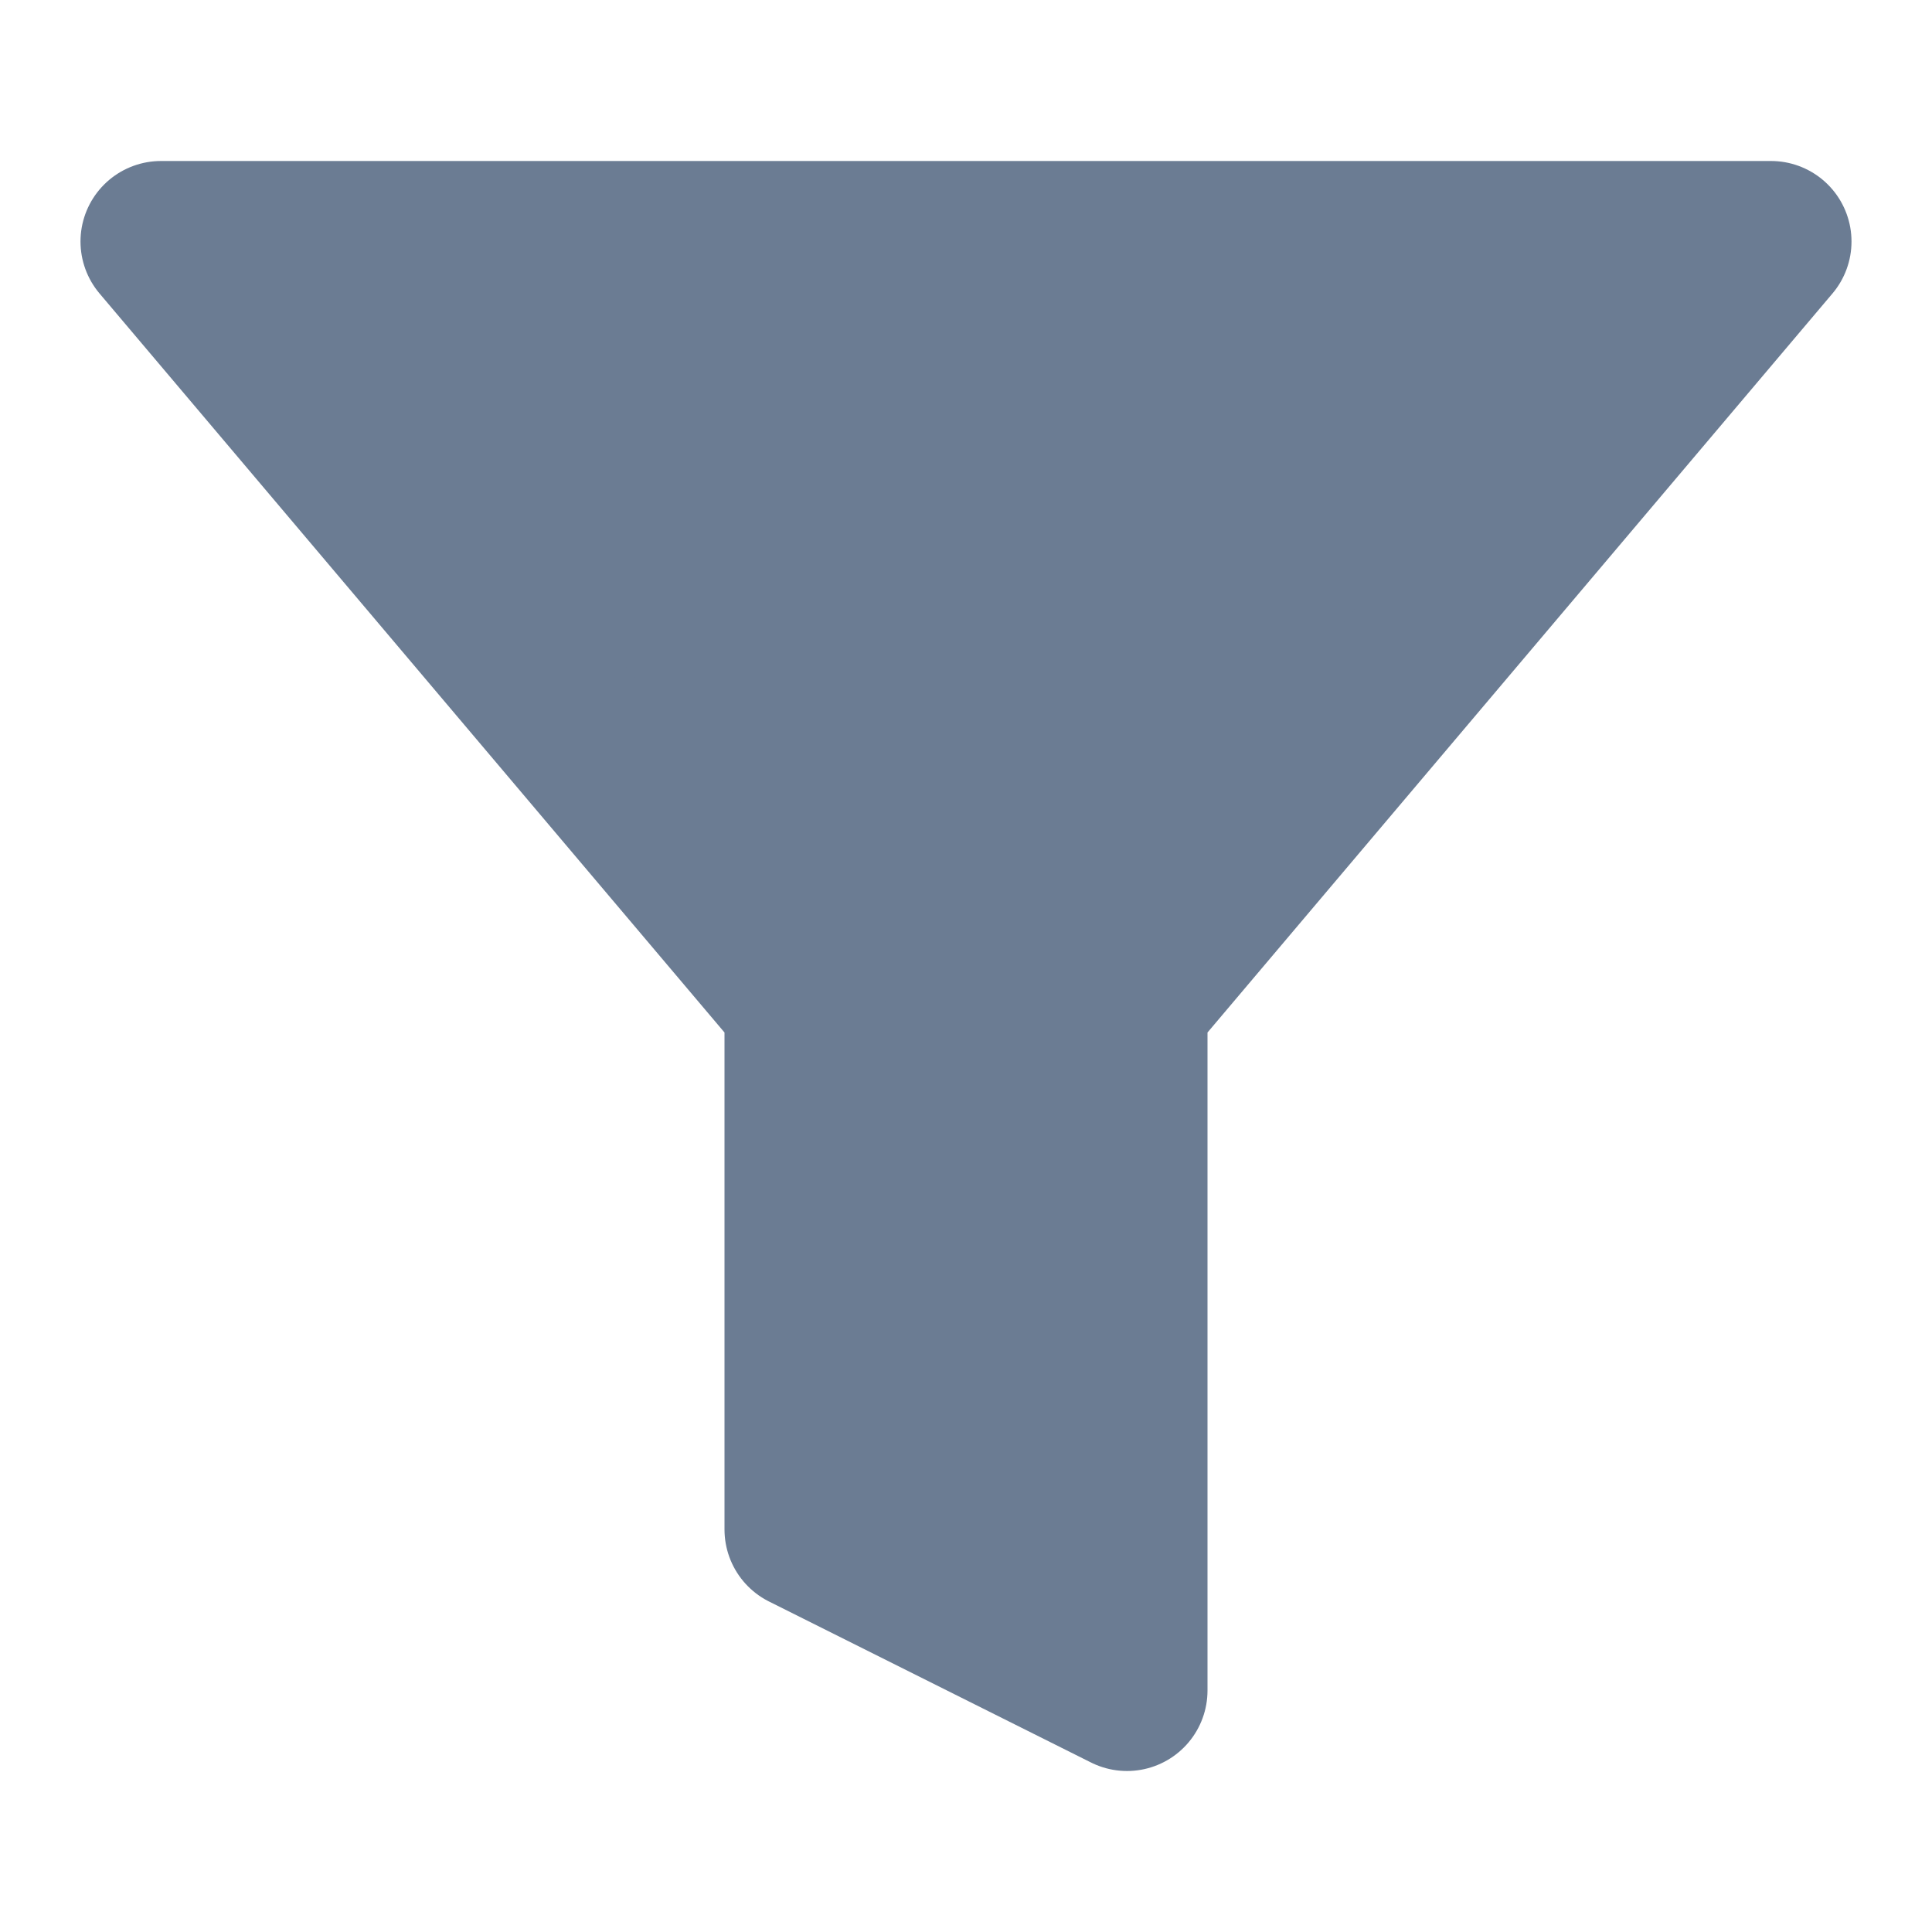
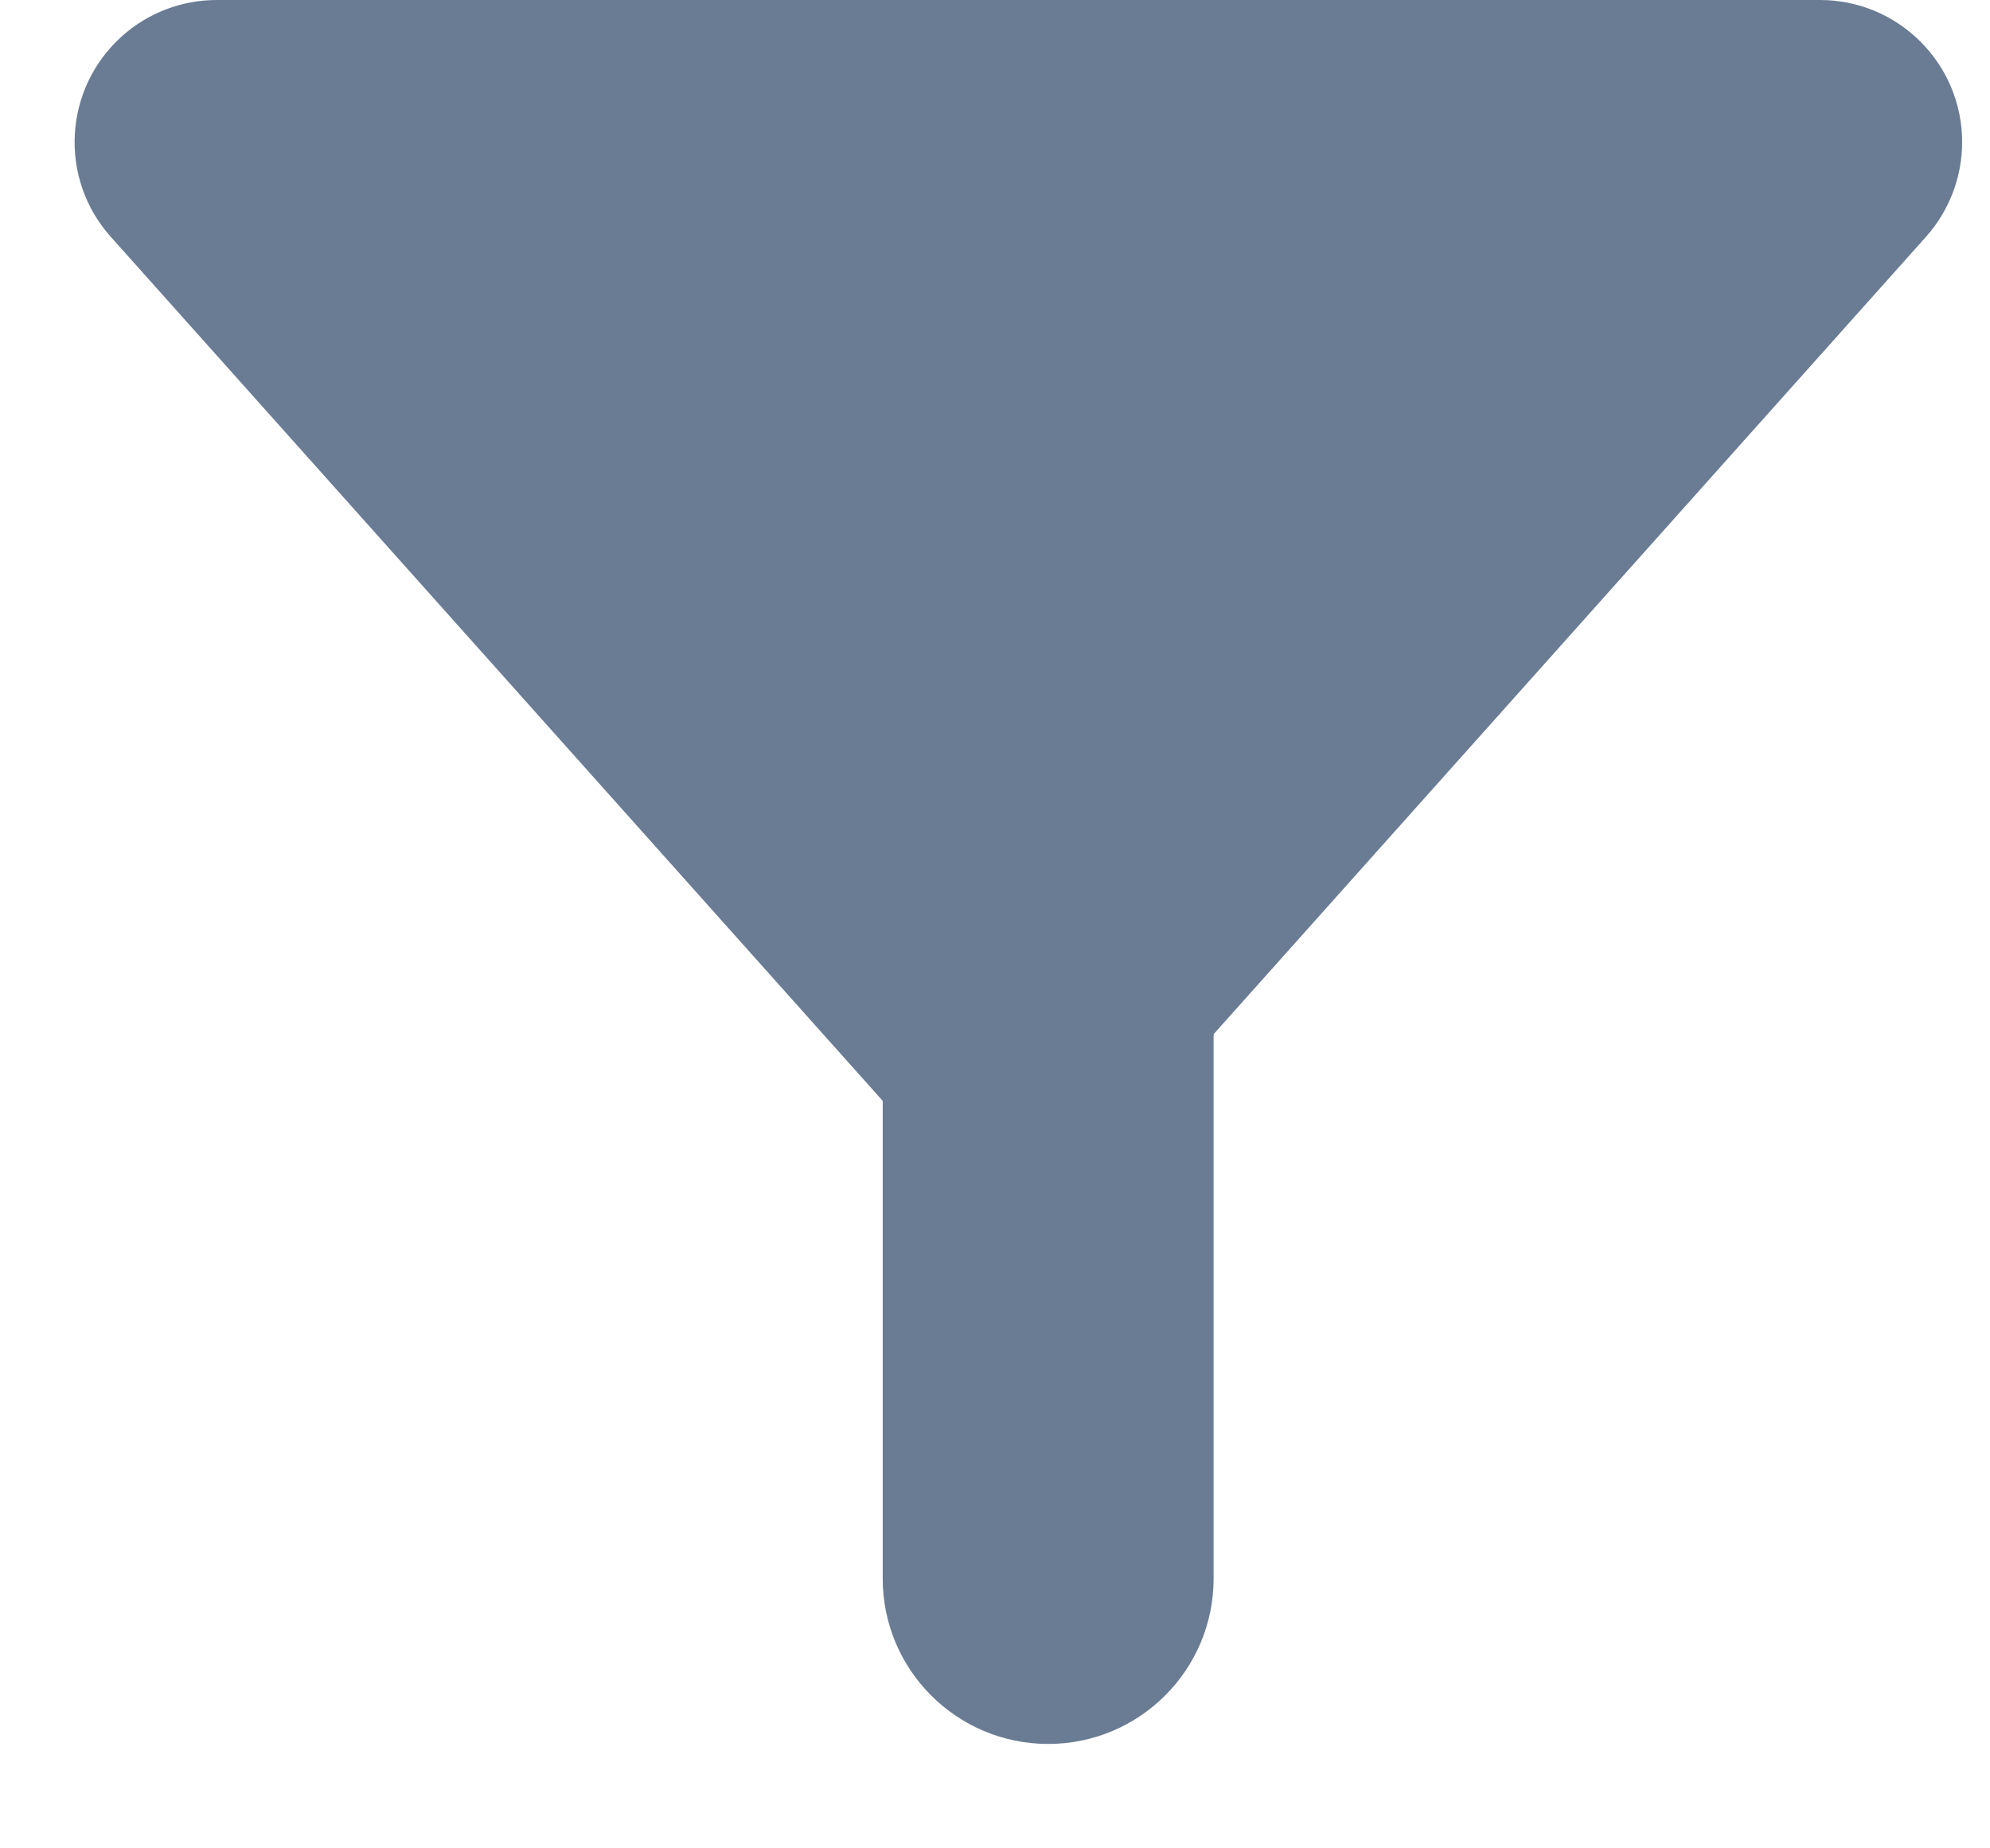
- <svg xmlns="http://www.w3.org/2000/svg" width="24" height="24" viewBox="0 0 24 24" fill="#6B7C93" stroke="#6B7C93" stroke-width="2" stroke-linecap="round" stroke-linejoin="round" class="feather feather-filter">
-   <polygon points="22 3 2 3 10 12.46 10 19 14 21 14 12.46 22 3" />
+ <svg xmlns="http://www.w3.org/2000/svg" width="14" height="13" viewBox="0 0 14 13">
+   <g fill="#6A7C94" fill-rule="evenodd">
+     <path d="M7.909,0.334 L13.549,6.648 L13.549,6.648 C13.917,7.06 13.881,7.692 13.469,8.06 C13.286,8.224 13.049,8.314 12.803,8.314 L1.524,8.314 L1.524,8.314 C0.972,8.314 0.524,7.866 0.524,7.314 C0.524,7.068 0.615,6.831 0.778,6.648 L6.418,0.334 L6.418,0.334 C6.786,-0.078 7.418,-0.114 7.83,0.254 C7.858,0.279 7.884,0.306 7.909,0.334 Z" transform="rotate(180 7.164 4.157)" />
+     <rect width="2.328" height="8.255" x="6.21" y="4.016" rx="1.164" />
+   </g>
</svg>
